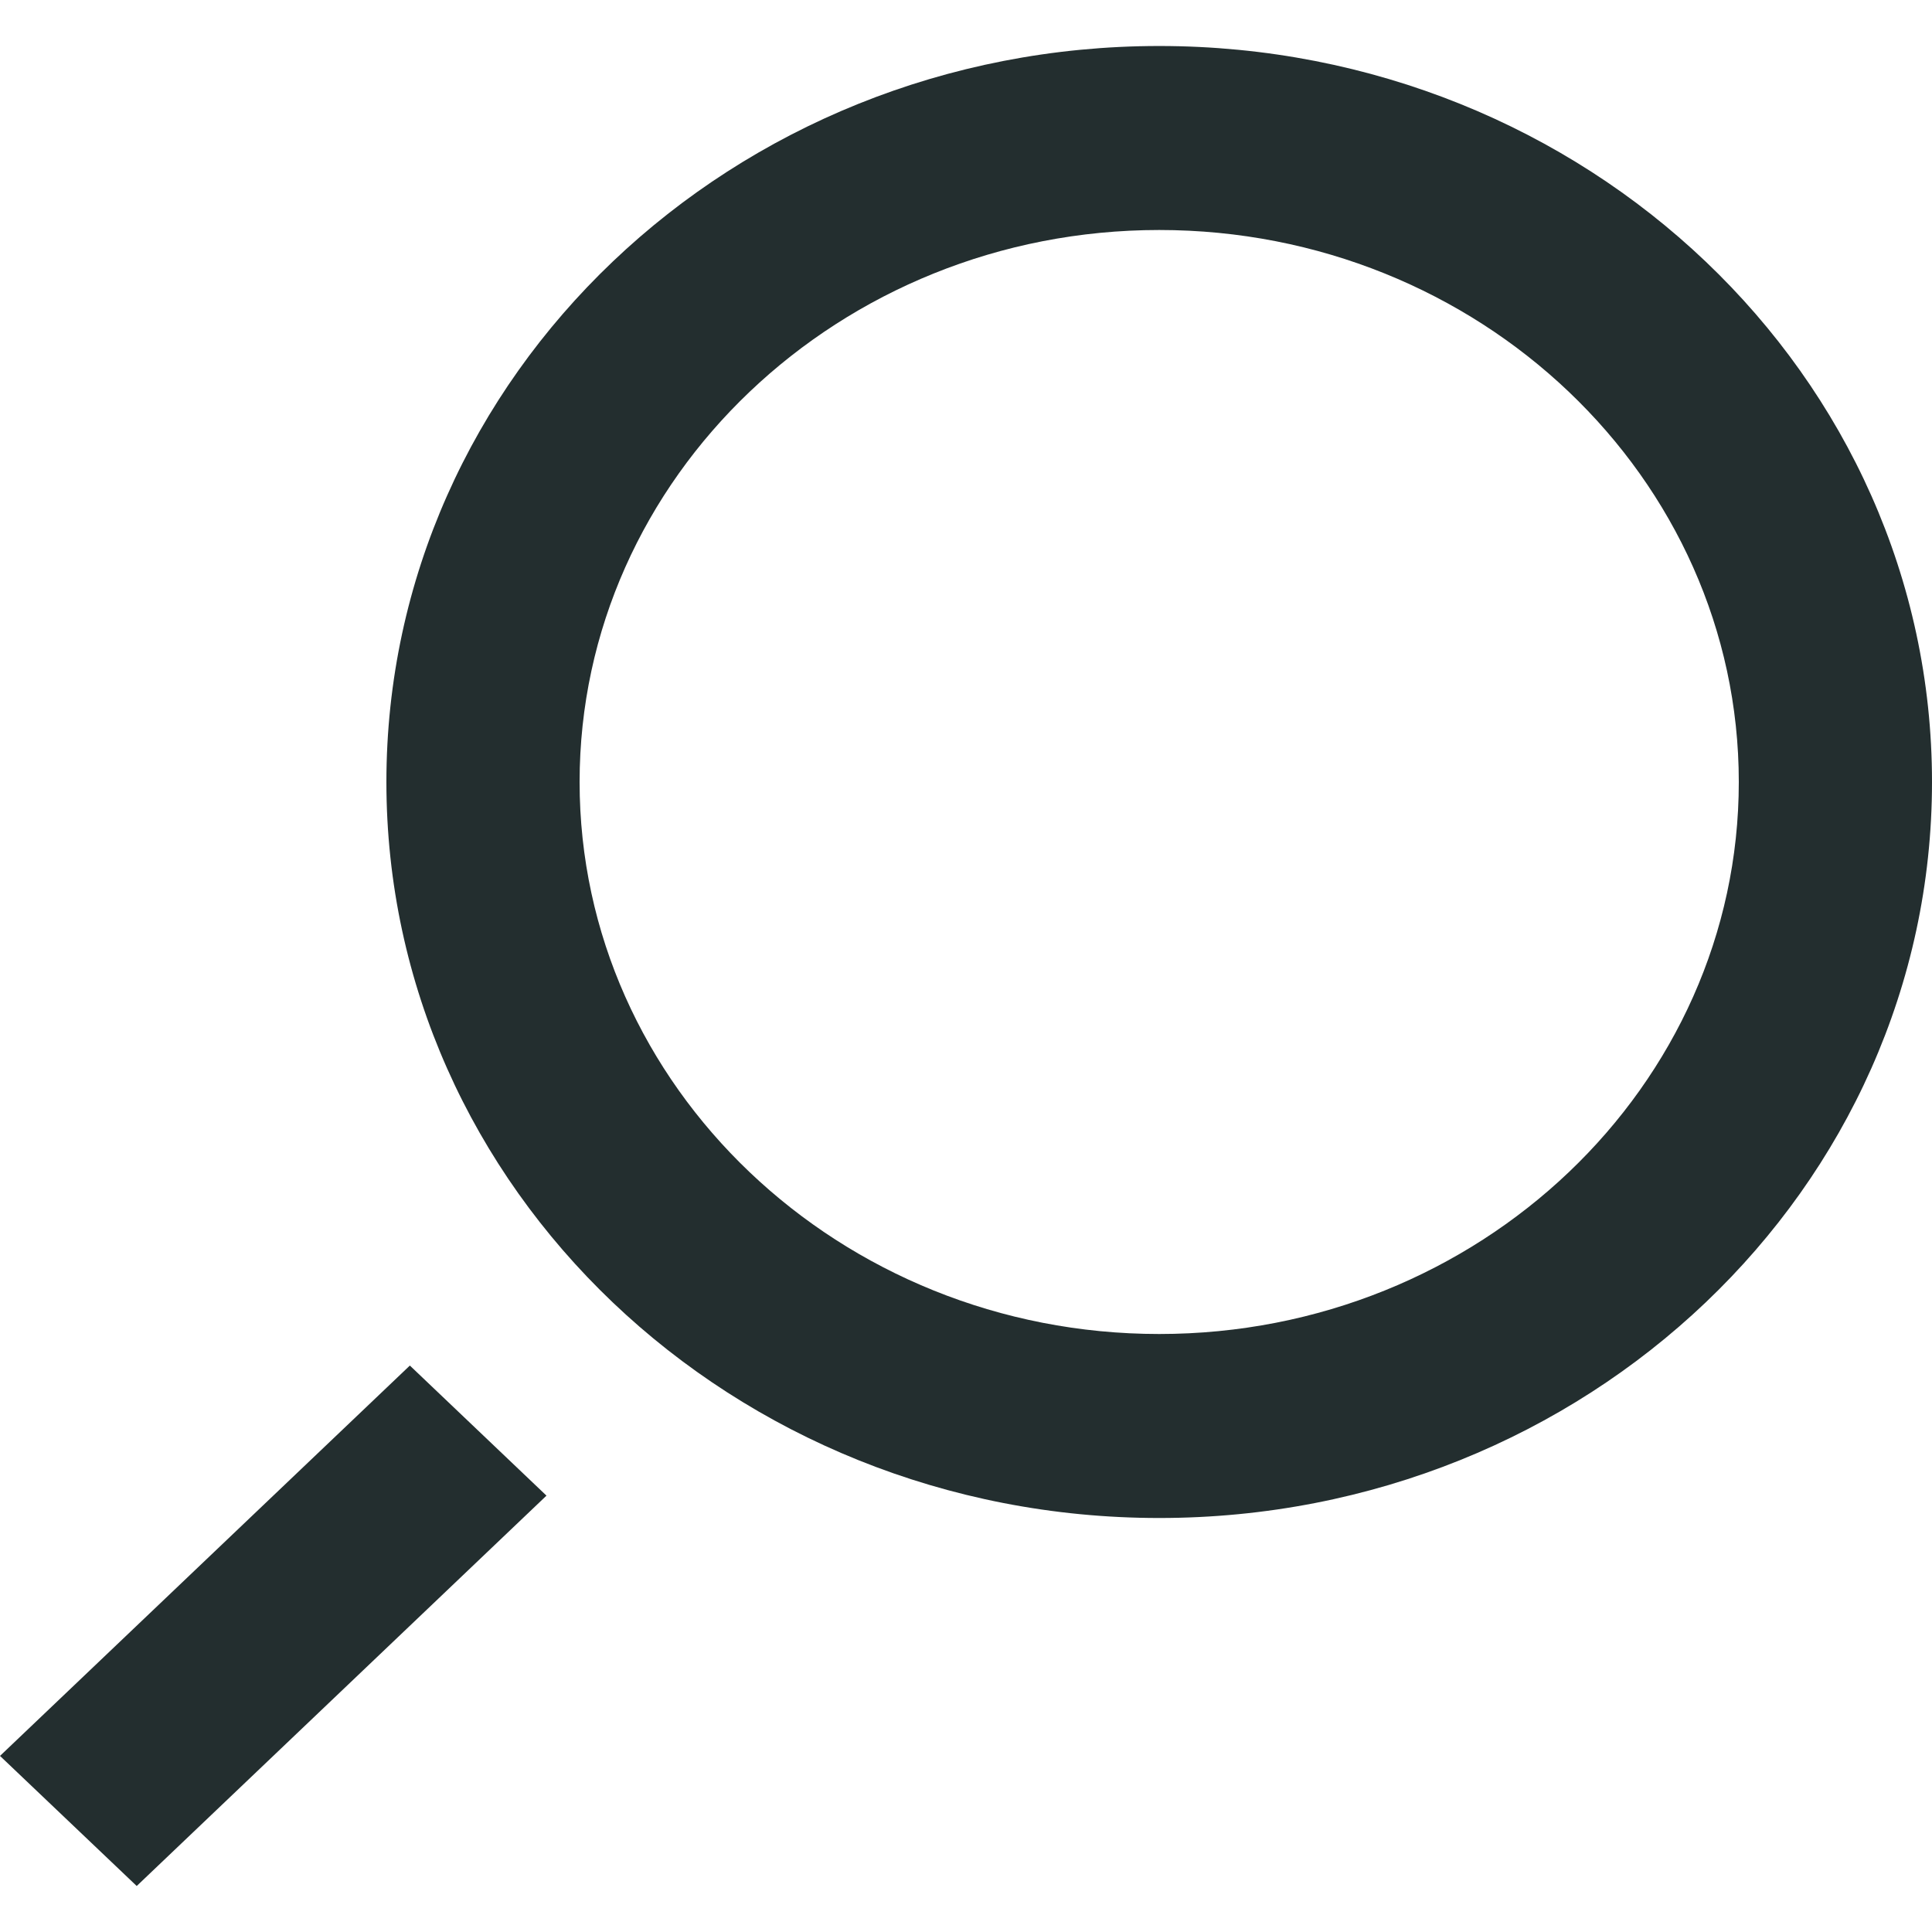
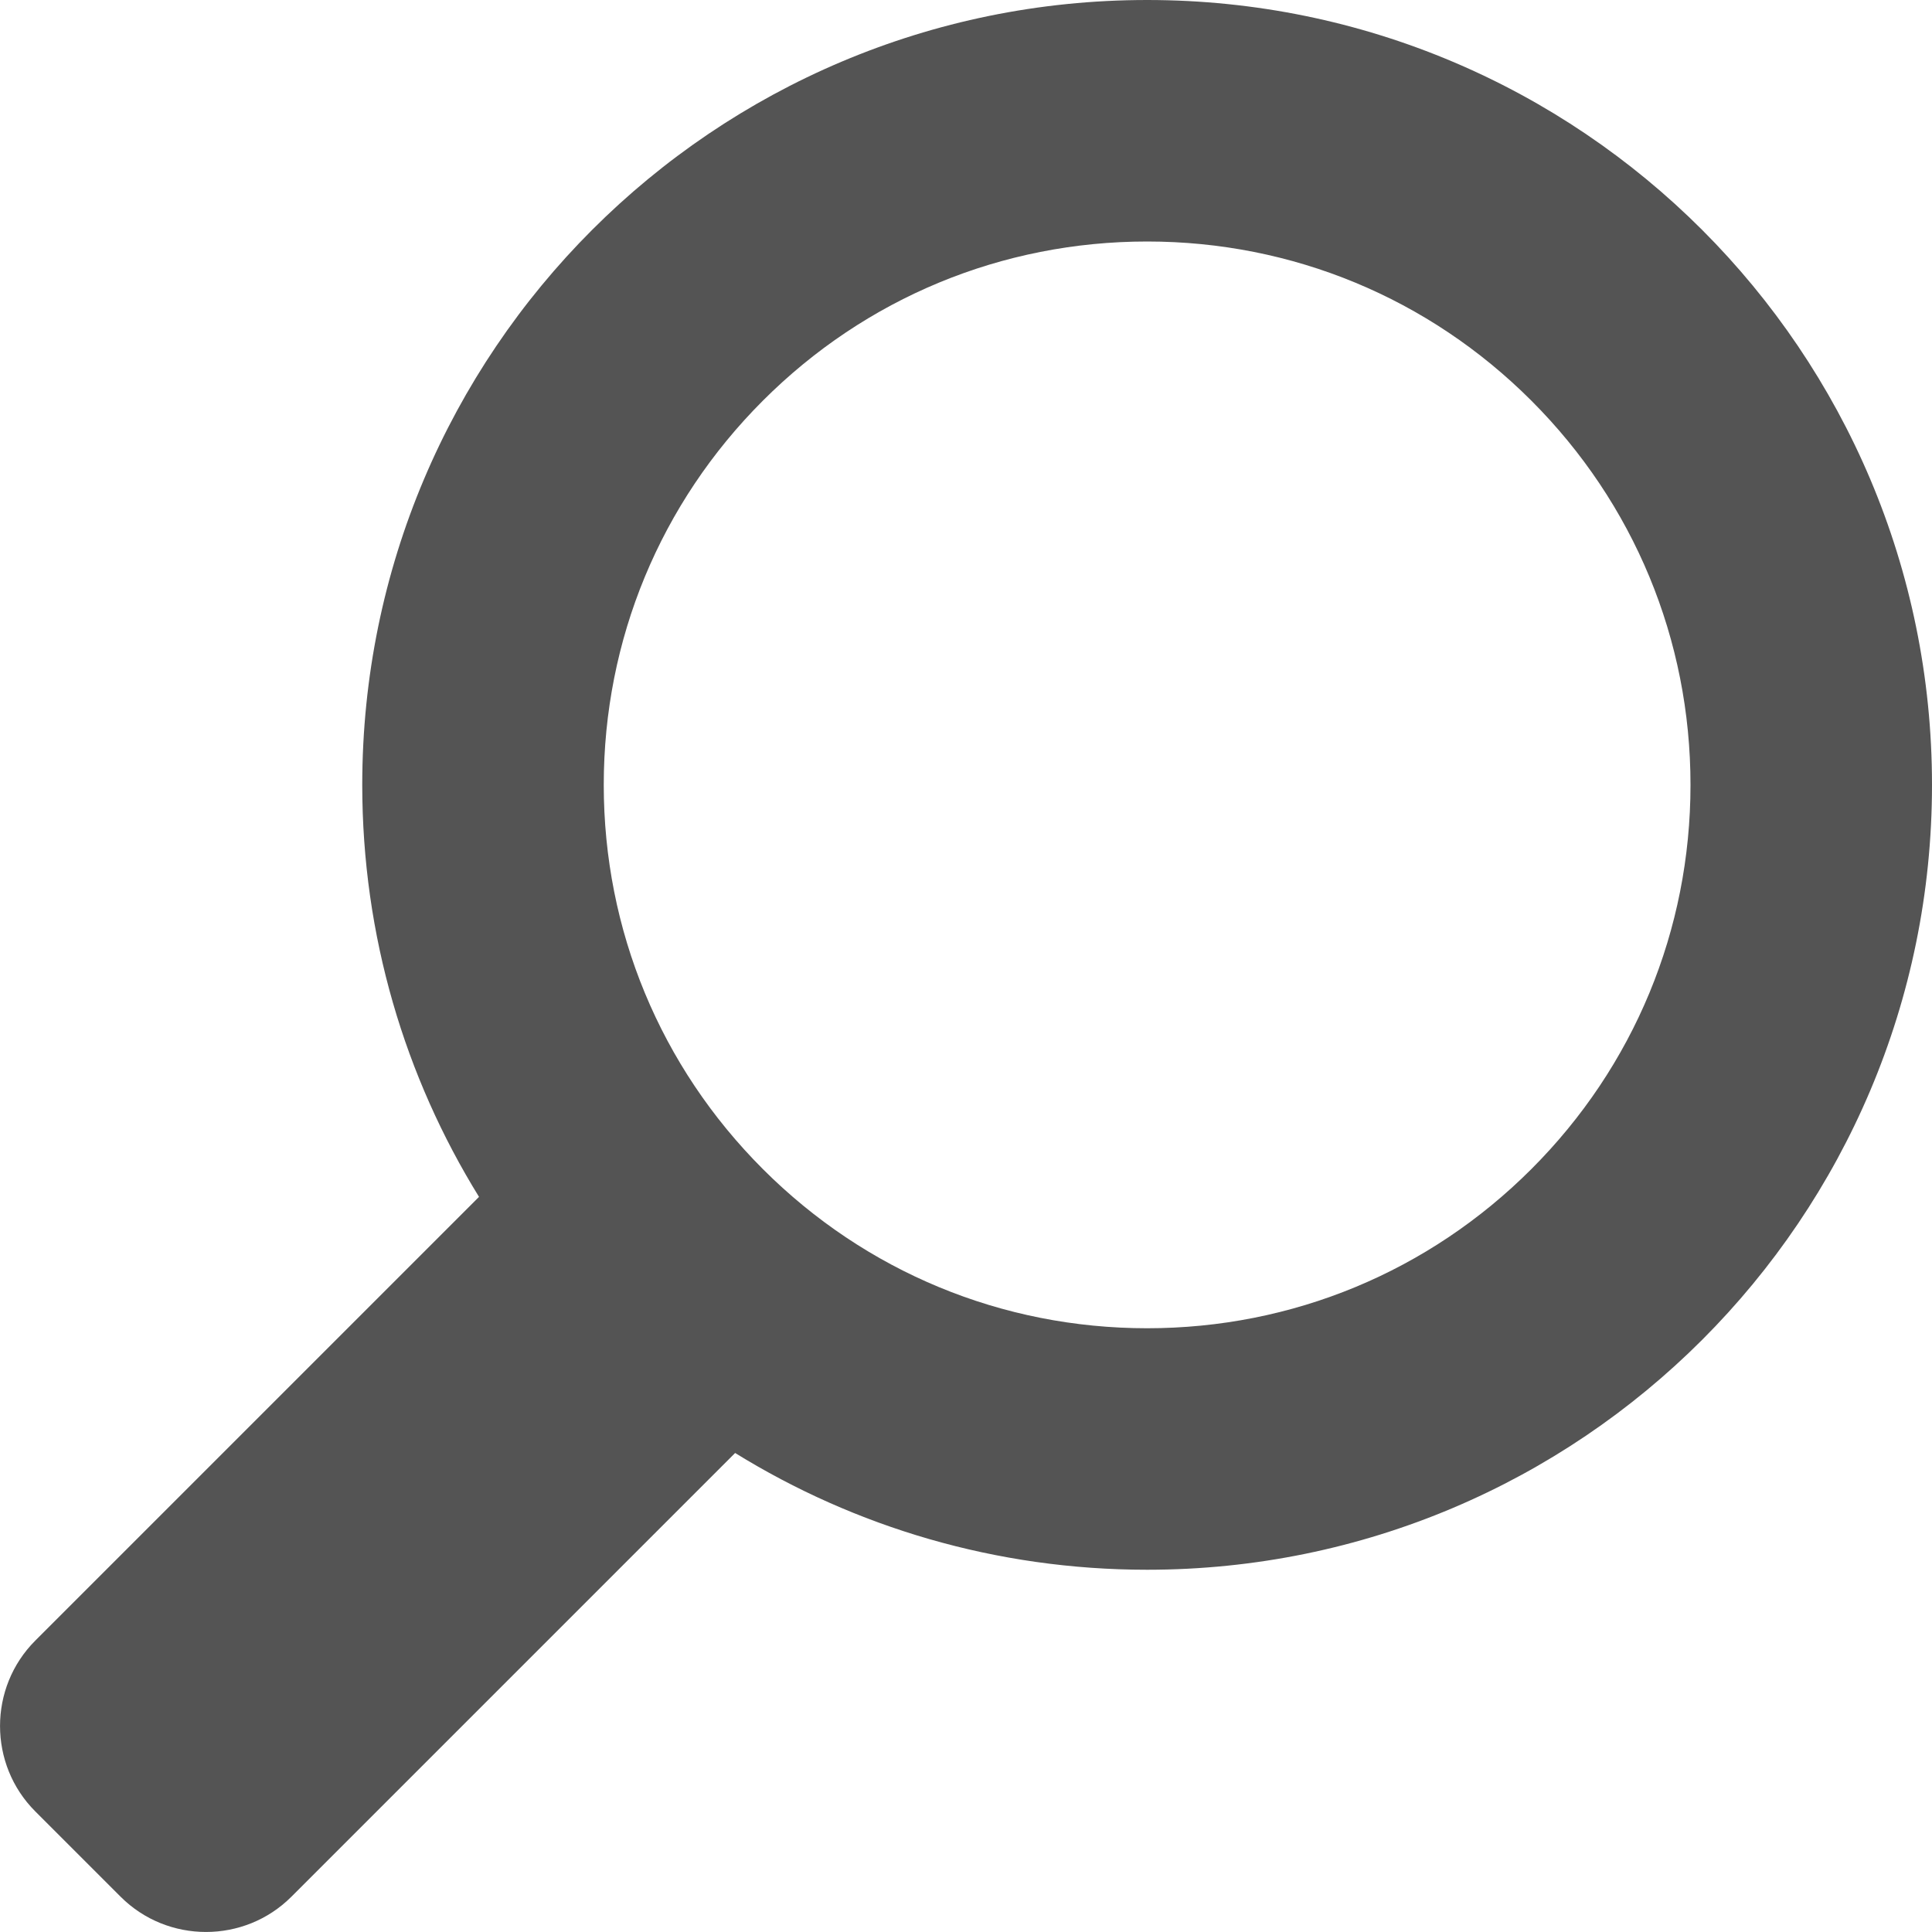
- <svg xmlns="http://www.w3.org/2000/svg" width="64px" height="64px" viewBox="0 -0.5 21 21" version="1.1" fill="#000000">
+ <svg xmlns="http://www.w3.org/2000/svg" width="800px" height="800px" viewBox="0 0 16 16" version="1.1" fill="#545454" stroke="#545454" stroke-width="0">
  <g id="SVGRepo_bgCarrier" stroke-width="0" />
  <g id="SVGRepo_tracerCarrier" stroke-linecap="round" stroke-linejoin="round" />
  <g id="SVGRepo_iconCarrier">
-     <defs> </defs>
-     <g id="Page-1" stroke="none" stroke-width="1" fill="none" fill-rule="evenodd">
-       <g id="Dribbble-Light-Preview" transform="translate(-259, -280)" fill="#232e2f">
-         <g id="icons" transform="translate(56, 160)">
-           <path d="M207.455,134.343 L208.94,135.757 L204.486,140 L203,138.586 L207.455,134.343 Z M215.6,134 C212.127,134 209.3,131.308 209.3,128 C209.3,124.691 212.127,122 215.6,122 C219.074,122 221.9,124.691 221.9,128 C221.9,131.308 219.074,134 215.6,134 L215.6,134 Z M215.6,120 C210.961,120 207.2,123.582 207.2,128 C207.2,132.418 210.961,136 215.6,136 C220.24,136 224,132.418 224,128 C224,123.582 220.24,120 215.6,120 L215.6,120 Z" id="search_right-[#1505]"> </path>
-         </g>
-       </g>
-     </g>
+     <rect width="16" height="16" id="icon-bound" fill="none" />
+     <path d="M0.292,15.001l0.707,0.707c0.389,0.389,1.025,0.389,1.414,0l3.675-3.675C7.08,12.646,8.249,13,9.5,13 c3.59,0,6.5-2.91,6.5-6.5S13.09,0,9.5,0S3,2.91,3,6.5c0,1.251,0.354,2.42,0.967,3.412l-3.675,3.675 C-0.097,13.976-0.097,14.612,0.292,15.001z M9.5,11c-1.202,0-2.332-0.468-3.182-1.318C5.468,8.832,5,7.702,5,6.5 s0.468-2.332,1.318-3.182S8.298,2,9.5,2s2.332,0.468,3.182,1.318C13.532,4.168,14,5.298,14,6.5s-0.468,2.332-1.318,3.182 C11.832,10.532,10.702,11,9.5,11z" />
  </g>
</svg>
